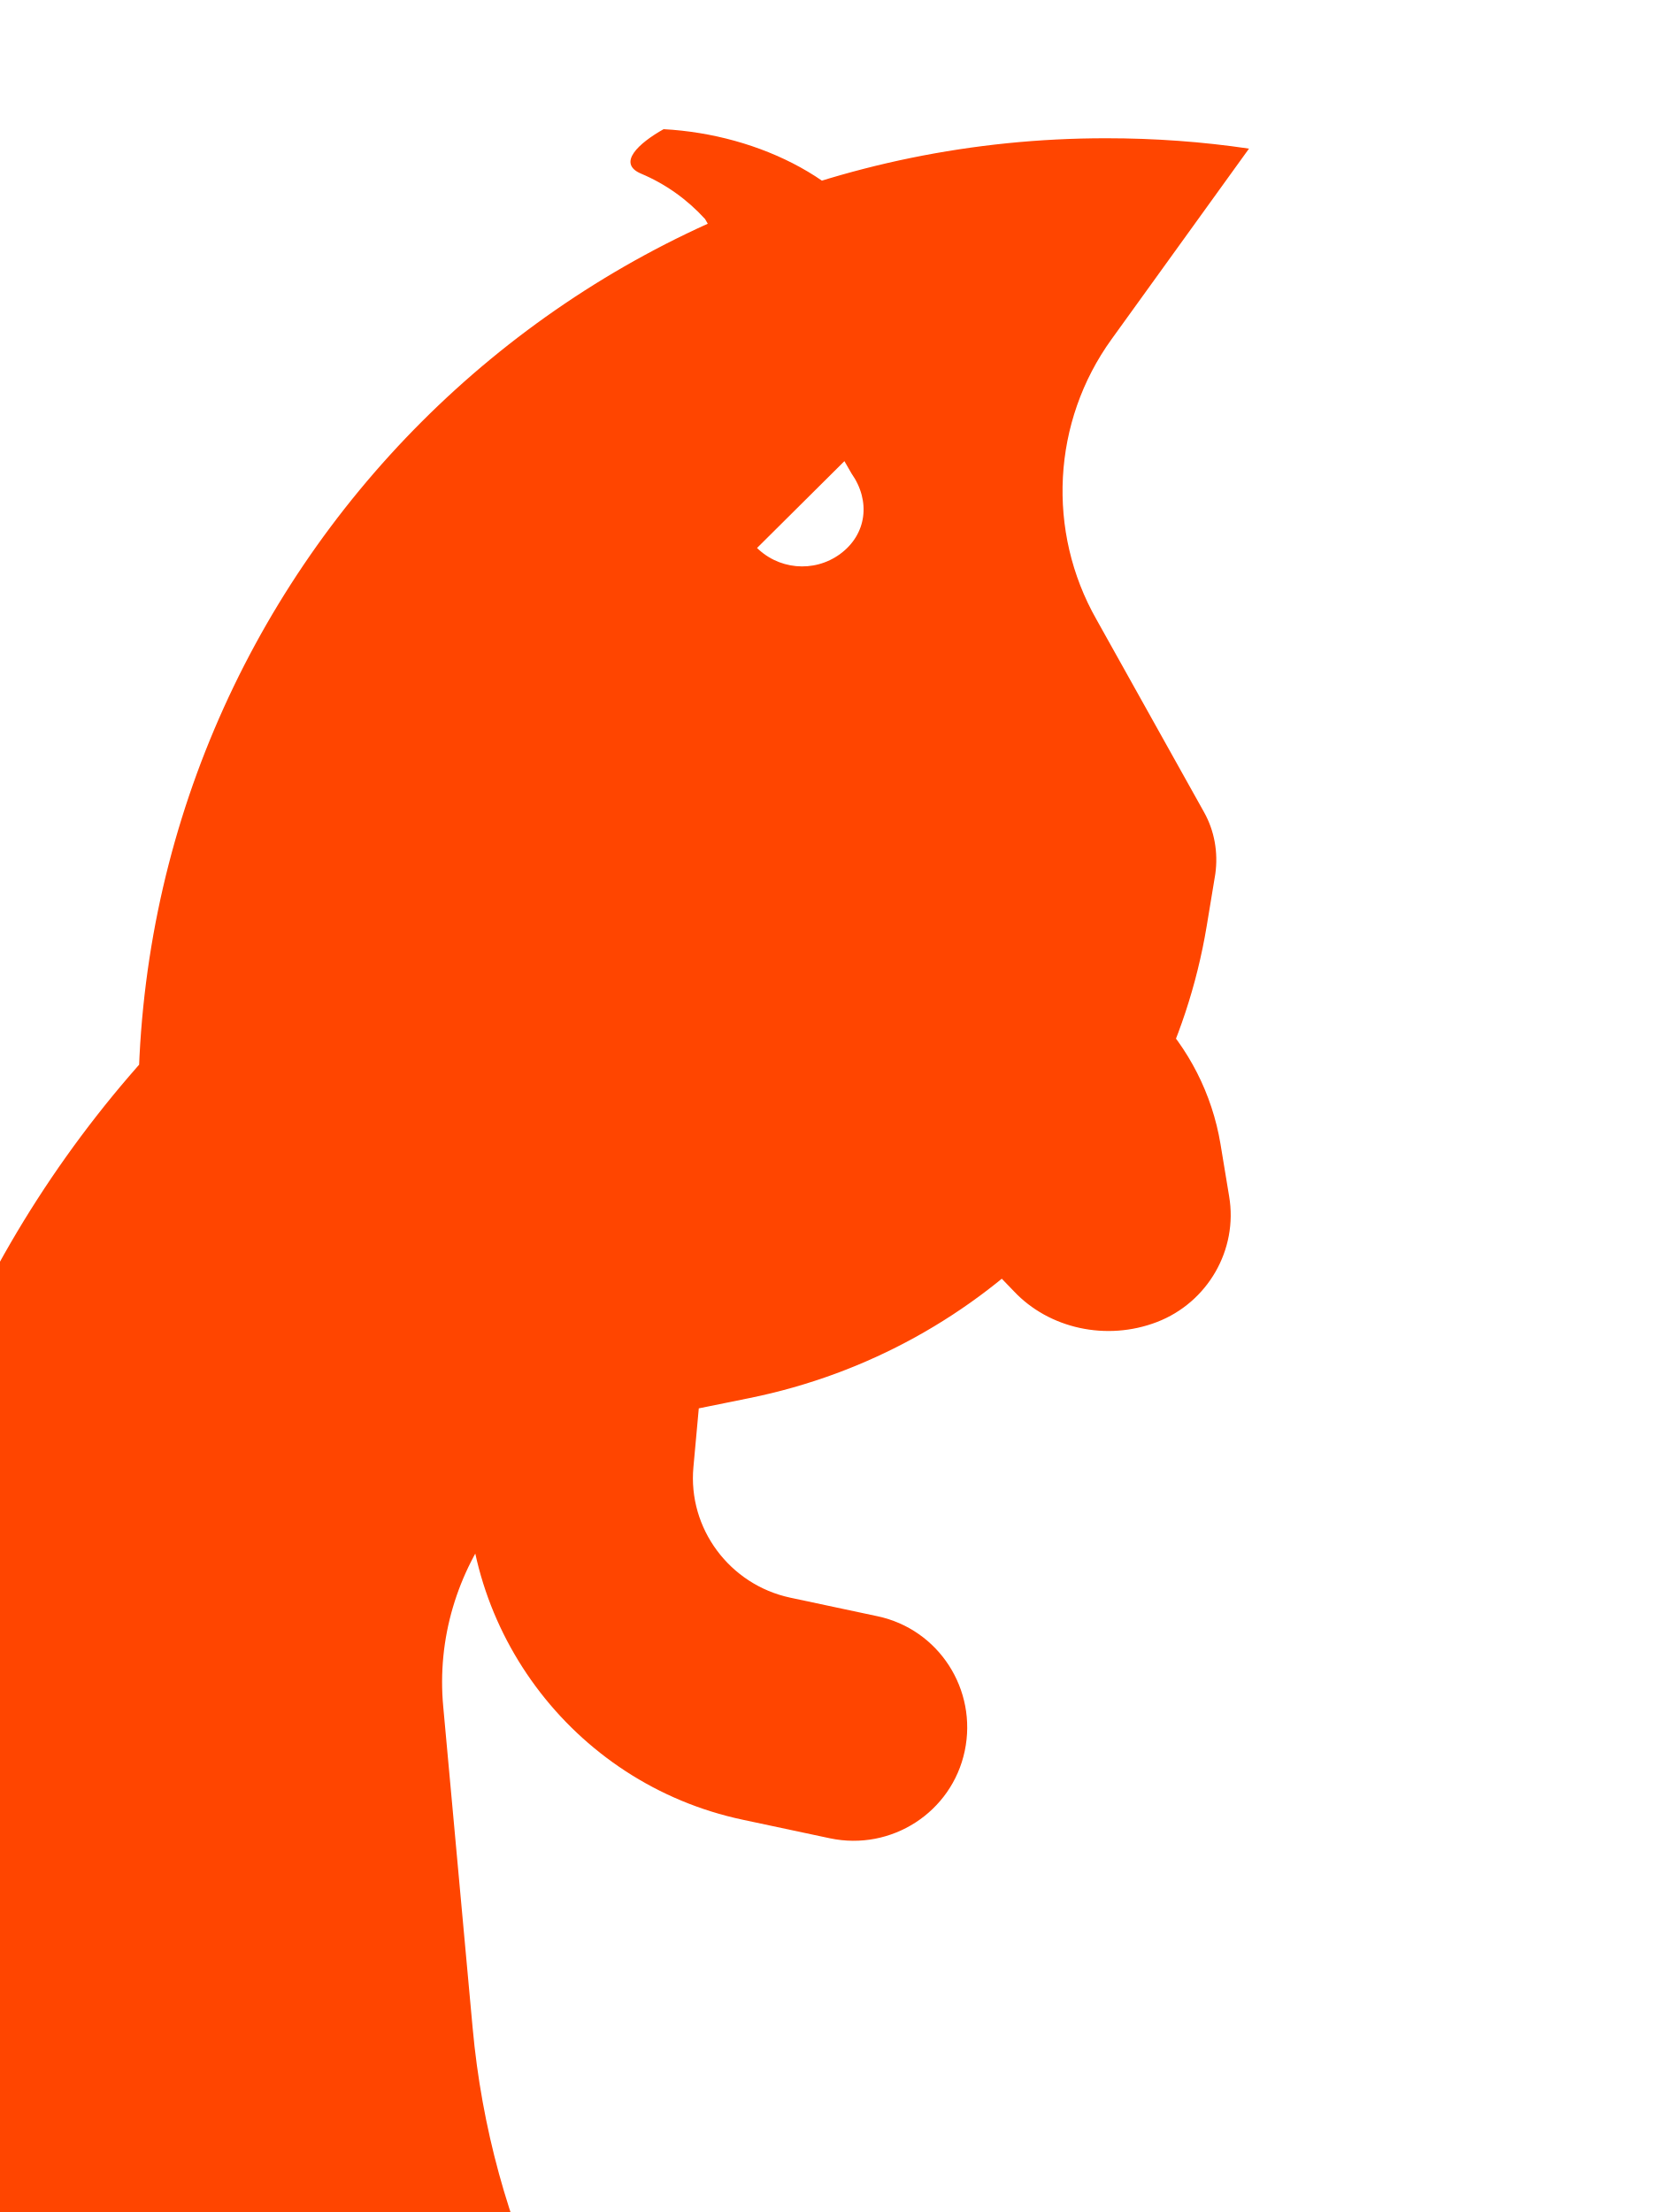
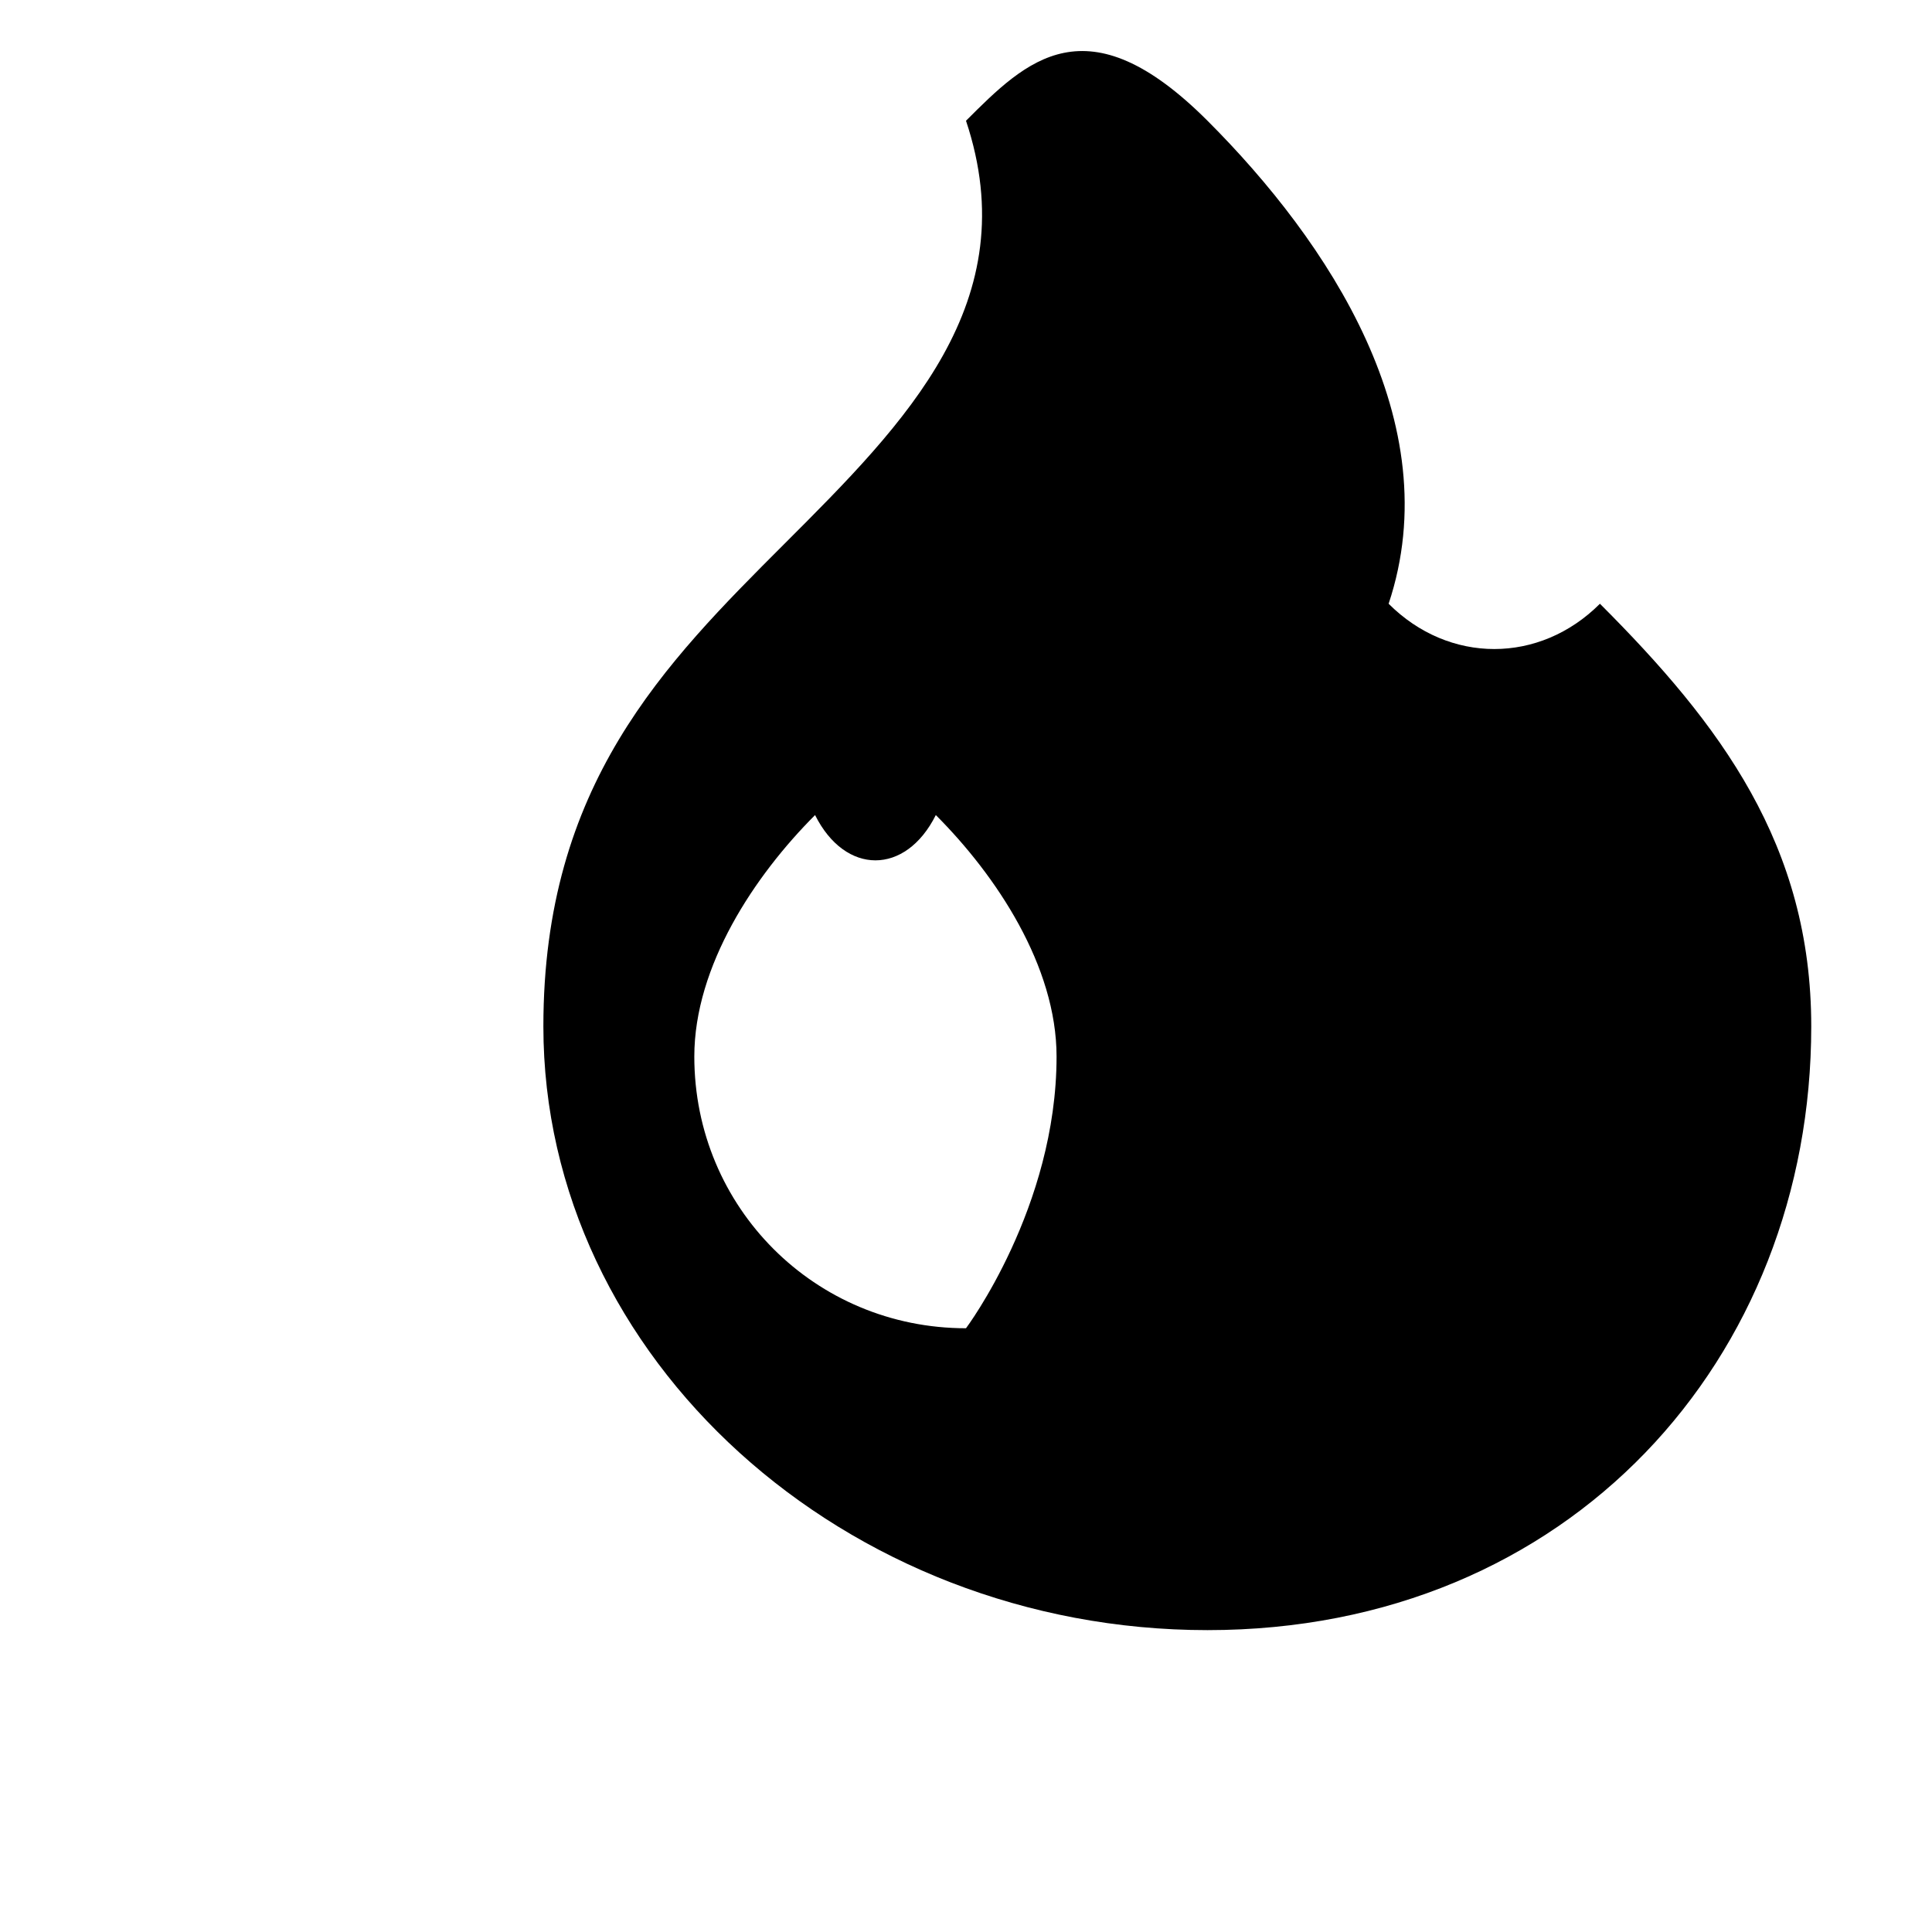
- <svg xmlns="http://www.w3.org/2000/svg" viewBox="0 0 384 512">
-   <path fill="#FF4500" d="M153.6 29.9c22.2 1.2 44.7 12.2 52.6 30.5l.3 .6c6.7 15.4 2.8 33-9.5 44.2L132.8 169c-4.5 4.1-6.8 10.2-5.9 16.3s5.8 11.2 11.9 12.5l98.3 20.2c23.5 4.8 41.5 23.4 45.4 46.8l2 12.1c2.1 12.4-5 24.6-16.7 29.1s-25 1.5-33.1-7.1L193.3 256c-4.1-4.3-10.4-5.8-16-3.8s-9.5 7.1-10 13.1l-6.8 74.3c-1.3 14.2 8.4 27.2 22.4 30.2l20.2 4.3c14.2 3 23.2 17 20.2 31.2s-17 23.2-31.2 20.2l-20.2-4.3c-39.6-8.4-67-45.3-63.4-85.7l6.8-74.3c.2-2.1-.2-4.2-1.3-6.1l-24.9-44.6c-13-23.2-11.5-51.8 3.8-73.4l24-34c4-5.6 10.2-9 16.9-9.3s13.3 2.5 17.8 7.4l23.1 25.1c5.2 5.6 13.7 6.4 19.8 1.9s7.1-12.2 2.6-18.6L163.2 50.7c-4.1-4.5-9.1-8.1-14.8-10.5C142.7 37.8 147.9 33.1 153.6 29.9zM32 256C32 132.3 132.3 32 256 32c11.3 0 22.3 .8 33.1 2.4l-31.8 44.1c-13.8 19.1-15.1 44.5-3.5 64.9l24.9 44.6c2.4 4.3 3.3 9.3 2.6 14.3l-2 12.1c-9.1 54.6-51.1 98.1-105.8 109.2l-20.2 4.1c-31.5 6.4-53.7 35.6-50.7 67.4l6.8 74.3c8.4 92.4 81.3 166.5 173.3 174.6c116.3 10.2 216.7-78.7 216.7-192.1c0-21.7-3.6-42.5-10.4-61.9l-20.2 4.1c-11.4 2.3-22.5-5.1-24.8-16.4s5.1-22.5 16.4-24.8l20.2-4.1C448 205.1 480 306.8 480 416c0 141.4-114.6 256-256 256S-32 557.4-32 416c0-67.9 26.5-129.7 69.8-175.7C34.9 249.4 32 252.6 32 256z" />
+ <svg xmlns="http://www.w3.org/2000/svg" viewBox="0 0 512 512">
+   <path d="M256 32c16 48-16 80-48 112s-64 64-64 128c0 88 80 160 176 160s160-72 160-160c0-48-24-80-56-112-16 16-40 16-56 0 16-48-16-96-48-128s-48-16-64 0zm0 320c-40 0-72-32-72-72 0-24 16-48 32-64 8 16 24 16 32 0 16 16 32 40 32 64 0 40-24 72-24 72z" />
</svg>
